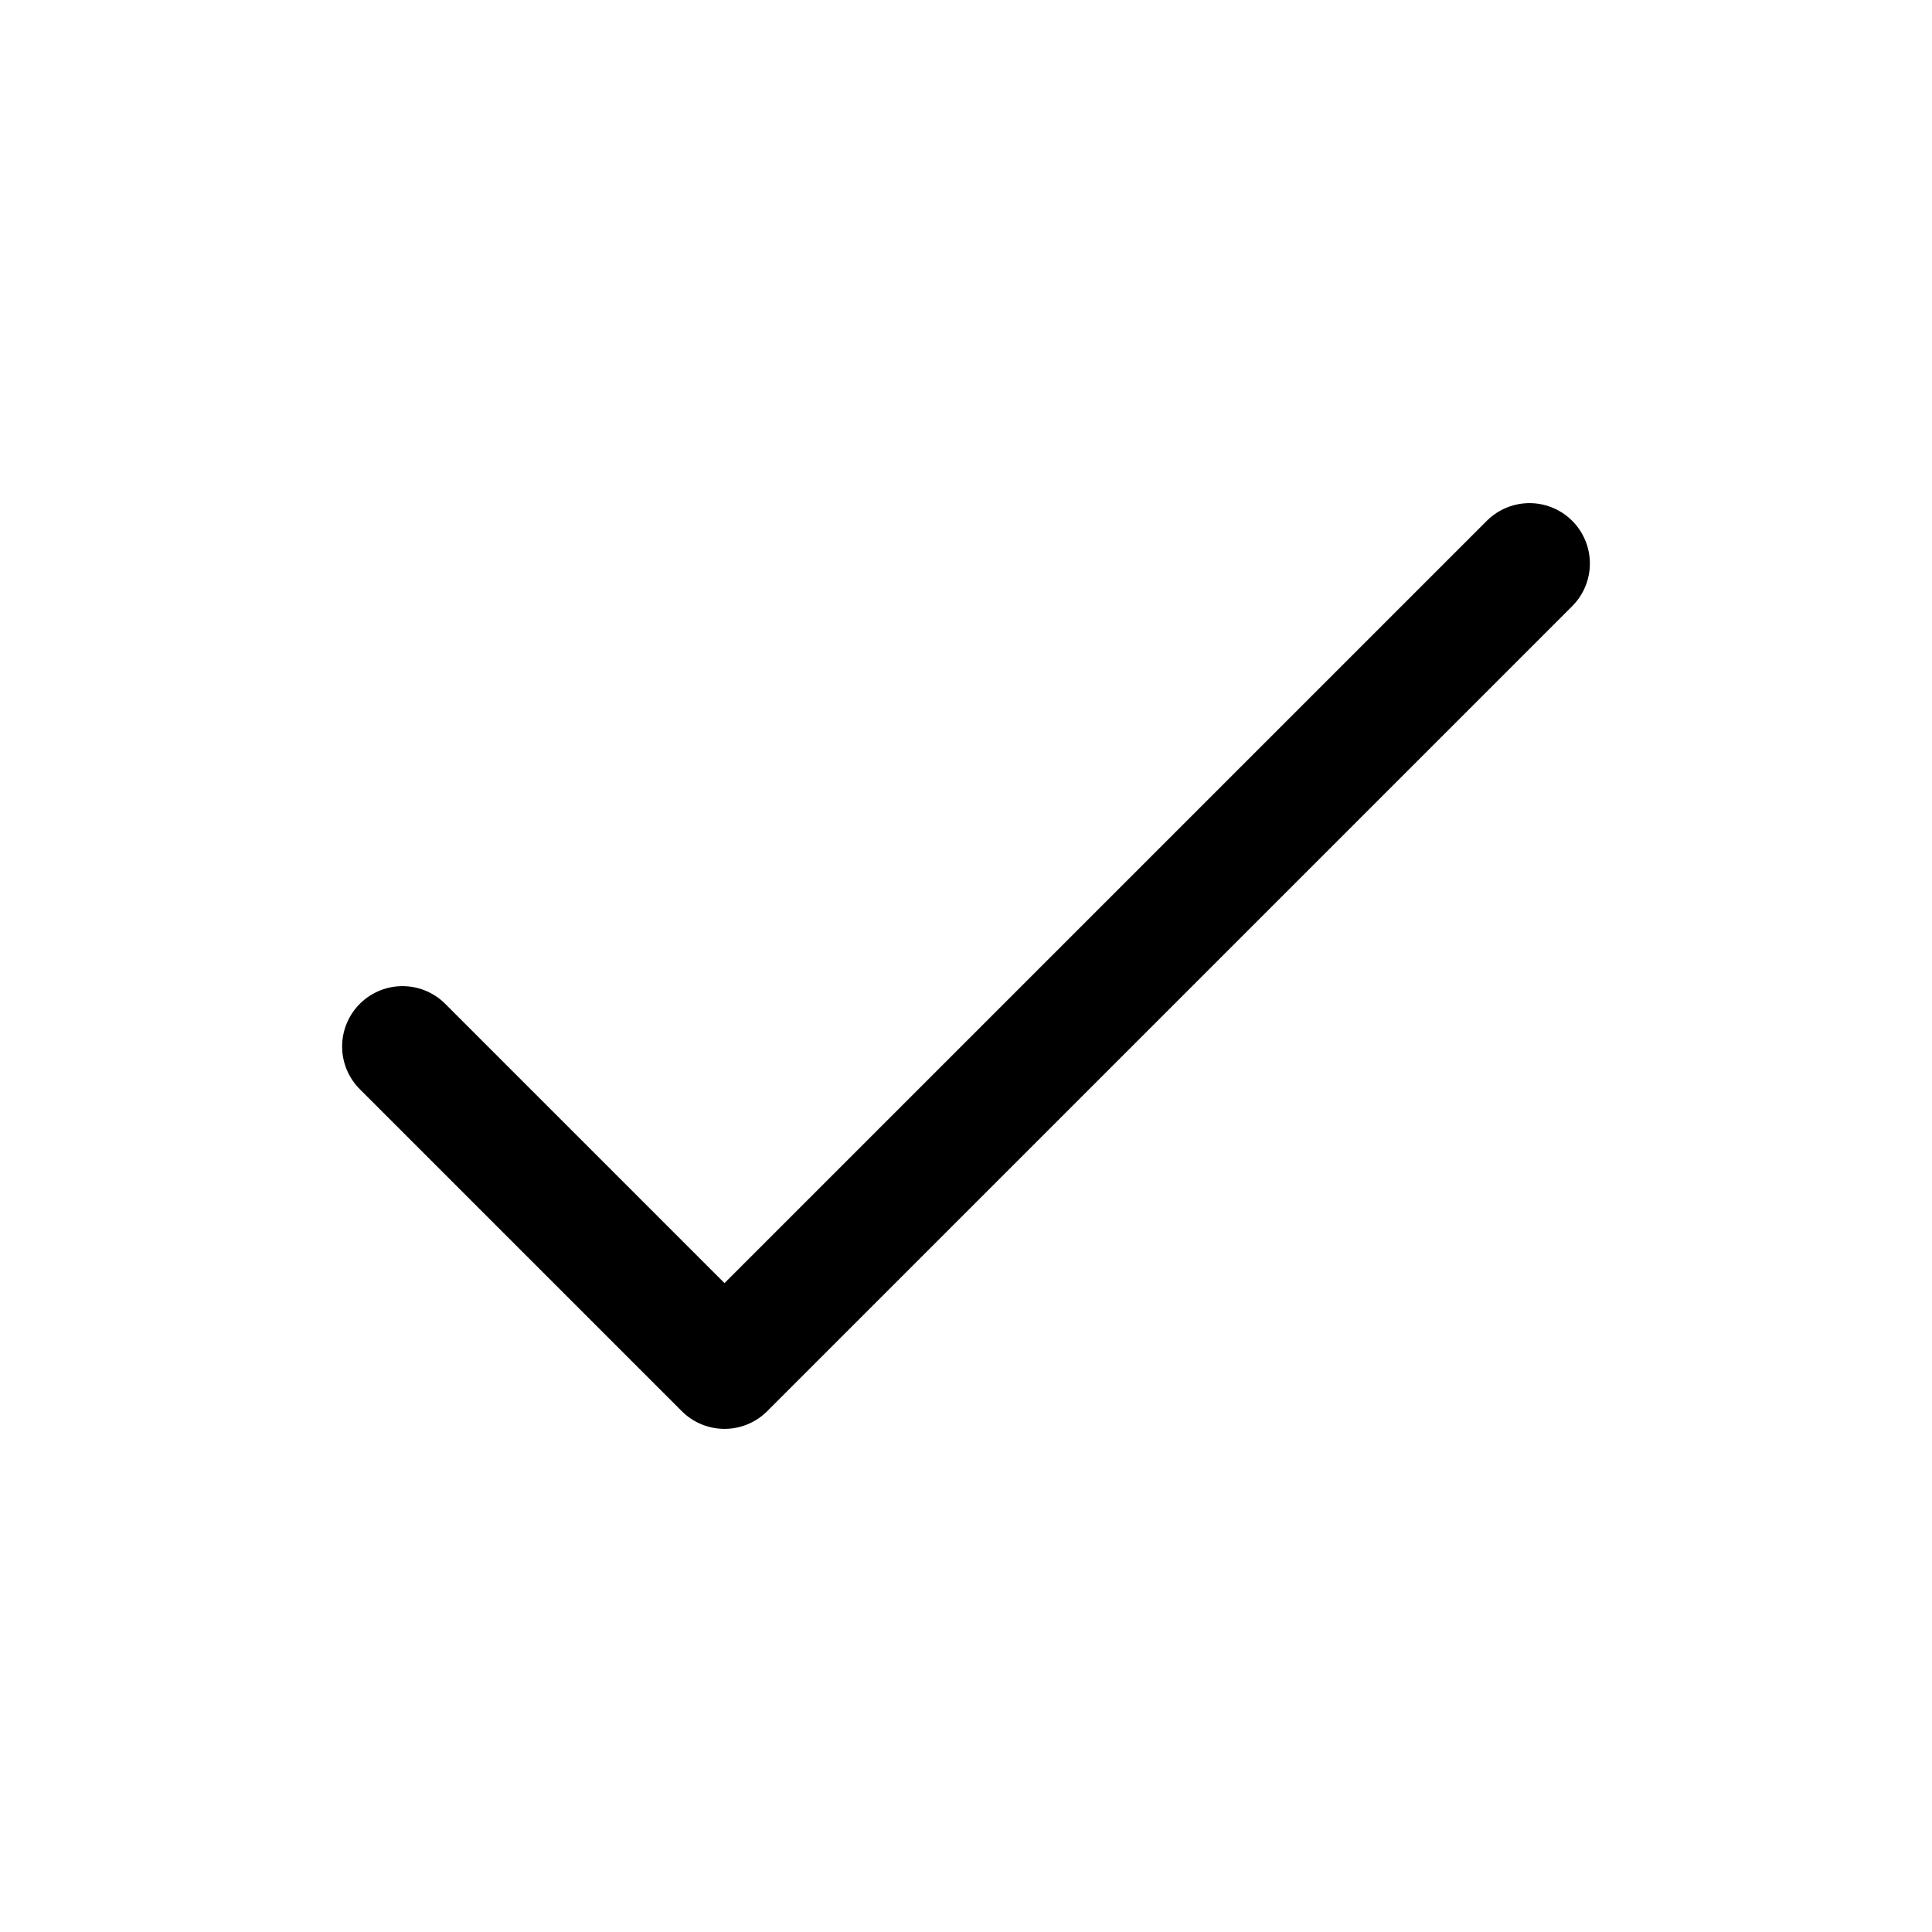
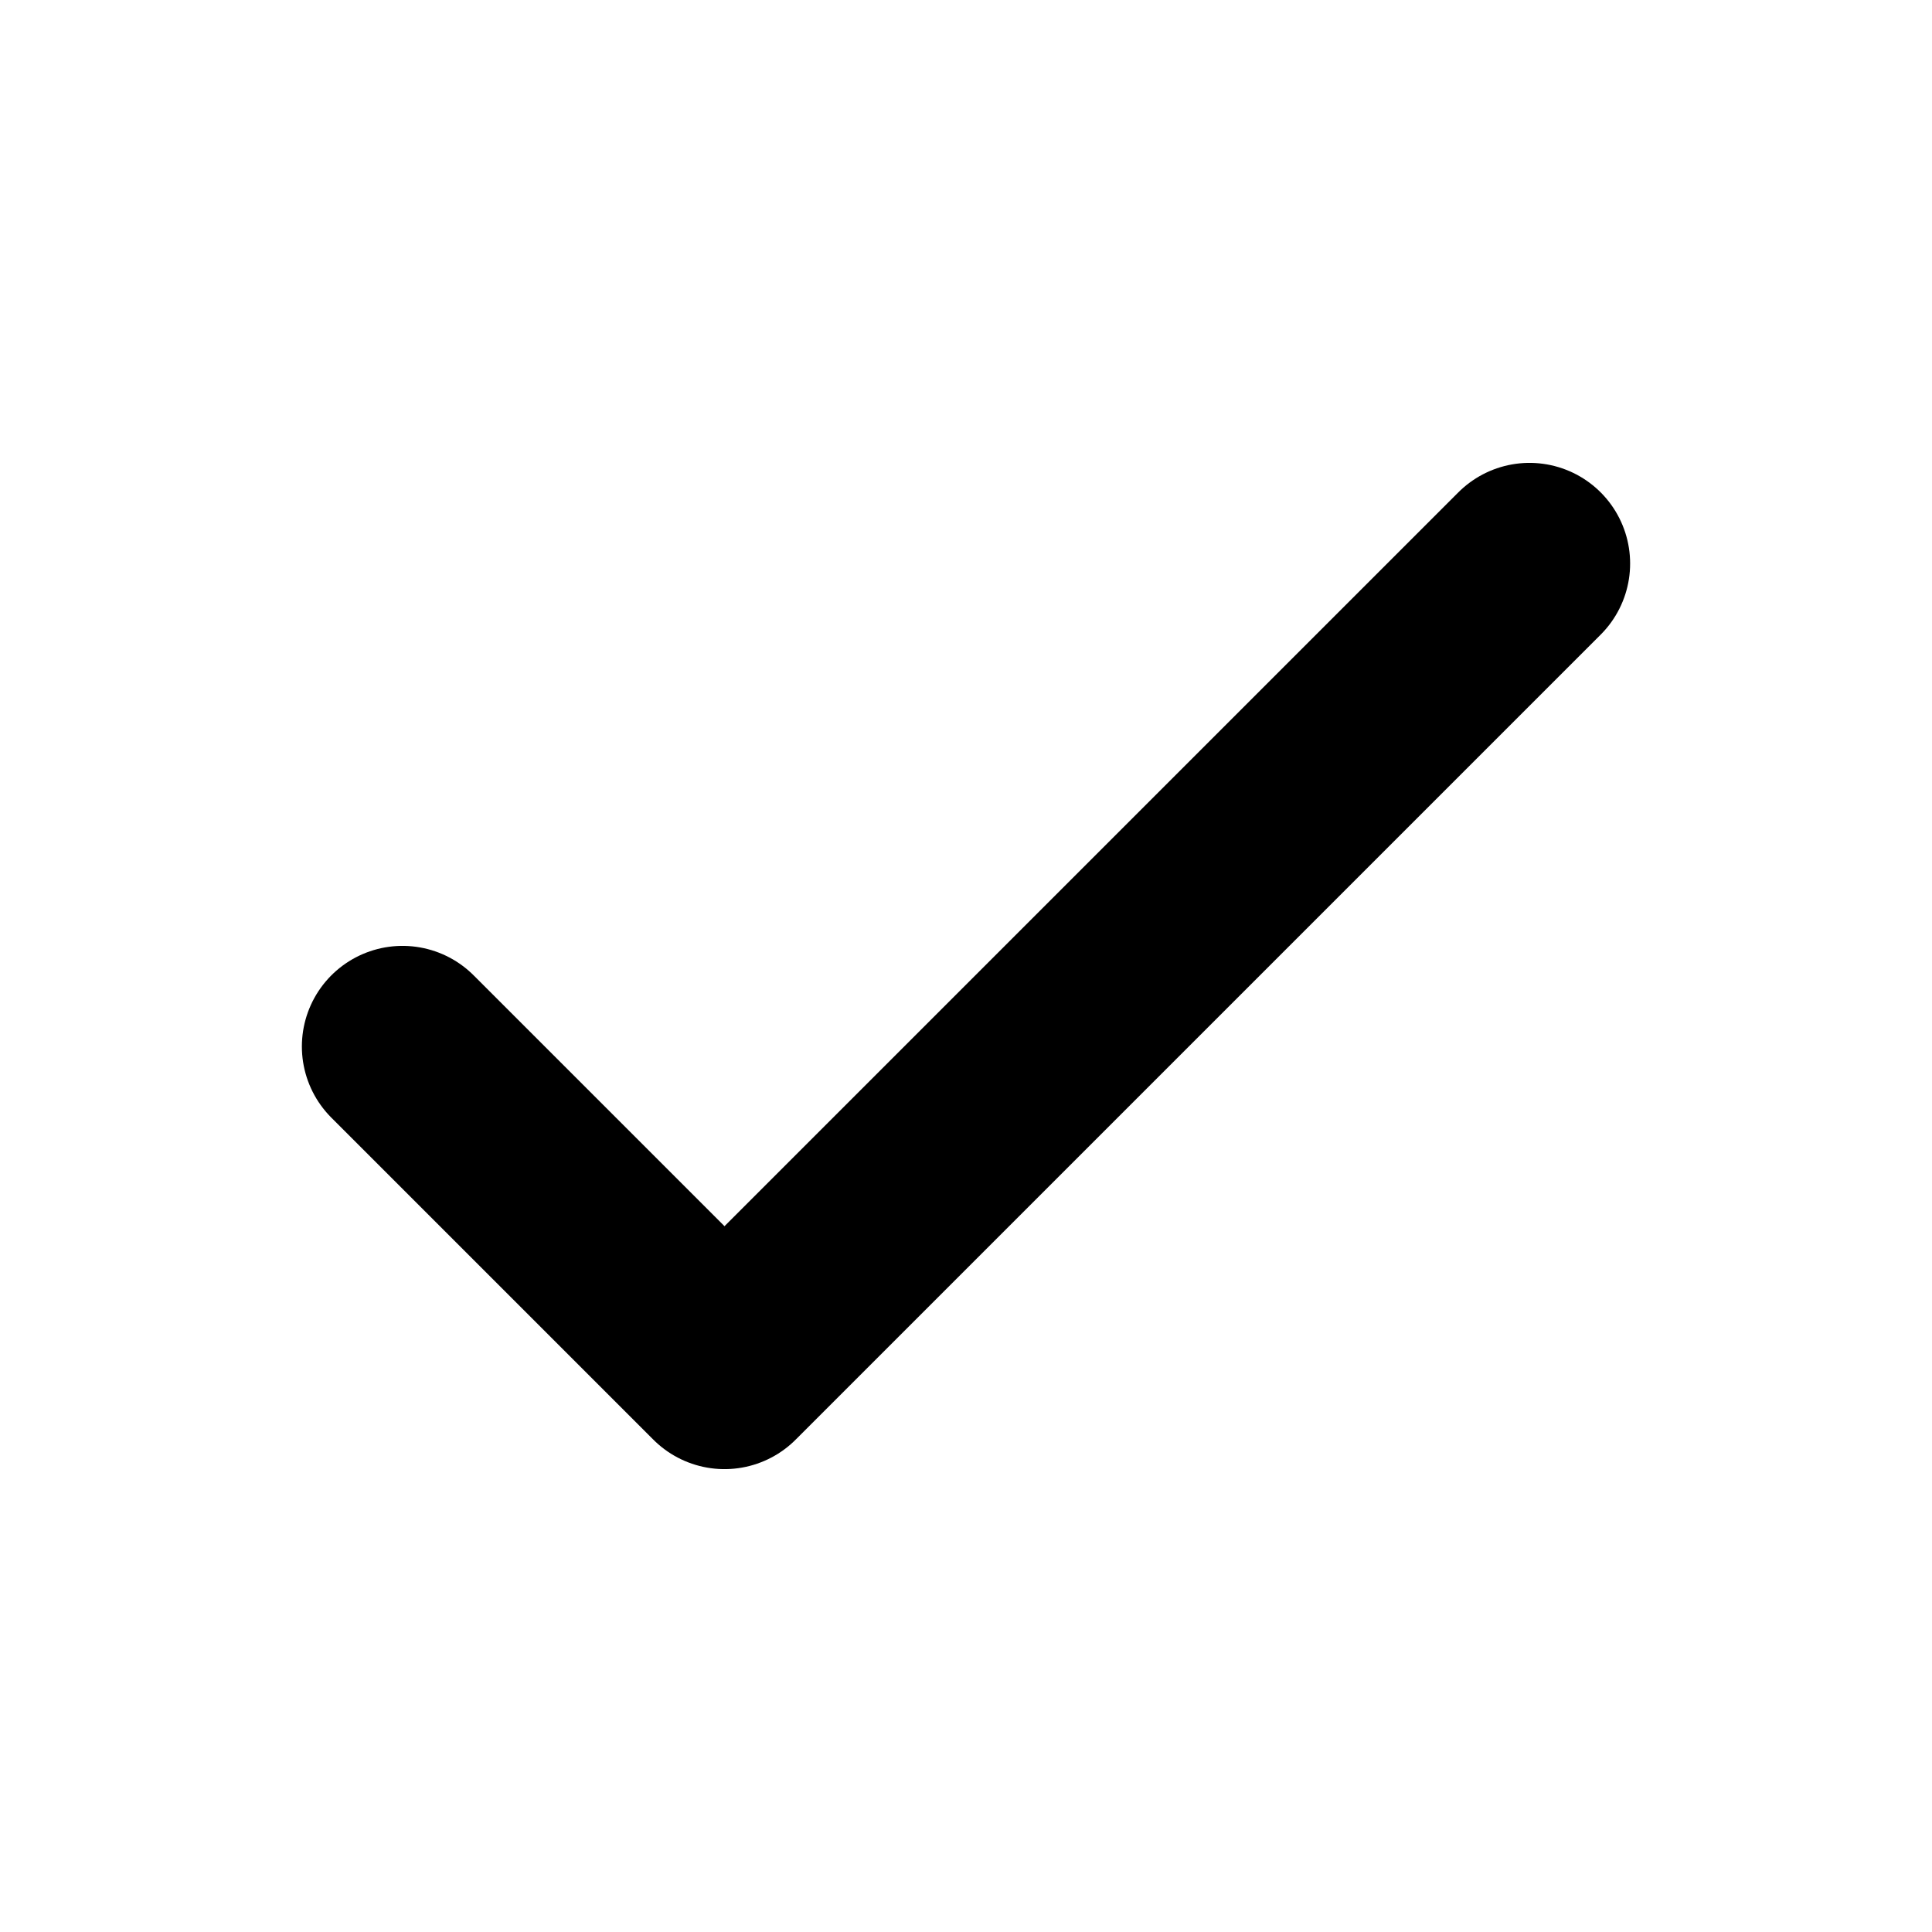
- <svg xmlns="http://www.w3.org/2000/svg" width="24px" height="24px" stroke-width="1.5" viewBox="0 0 24 24" fill="none" color="#000000">
-   <path d="M5 13L9 17L19 7" stroke="#000000" stroke-width="1.5" stroke-linecap="round" stroke-linejoin="round" />
+ <svg xmlns="http://www.w3.org/2000/svg" width="24px" height="24px" stroke-width="2.5" viewBox="0 0 24 24" fill="none" color="#000000">
+   <path d="M5 13L9 17L19 7" stroke="#000000" stroke-width="2.5" stroke-linecap="round" stroke-linejoin="round" />
</svg>
